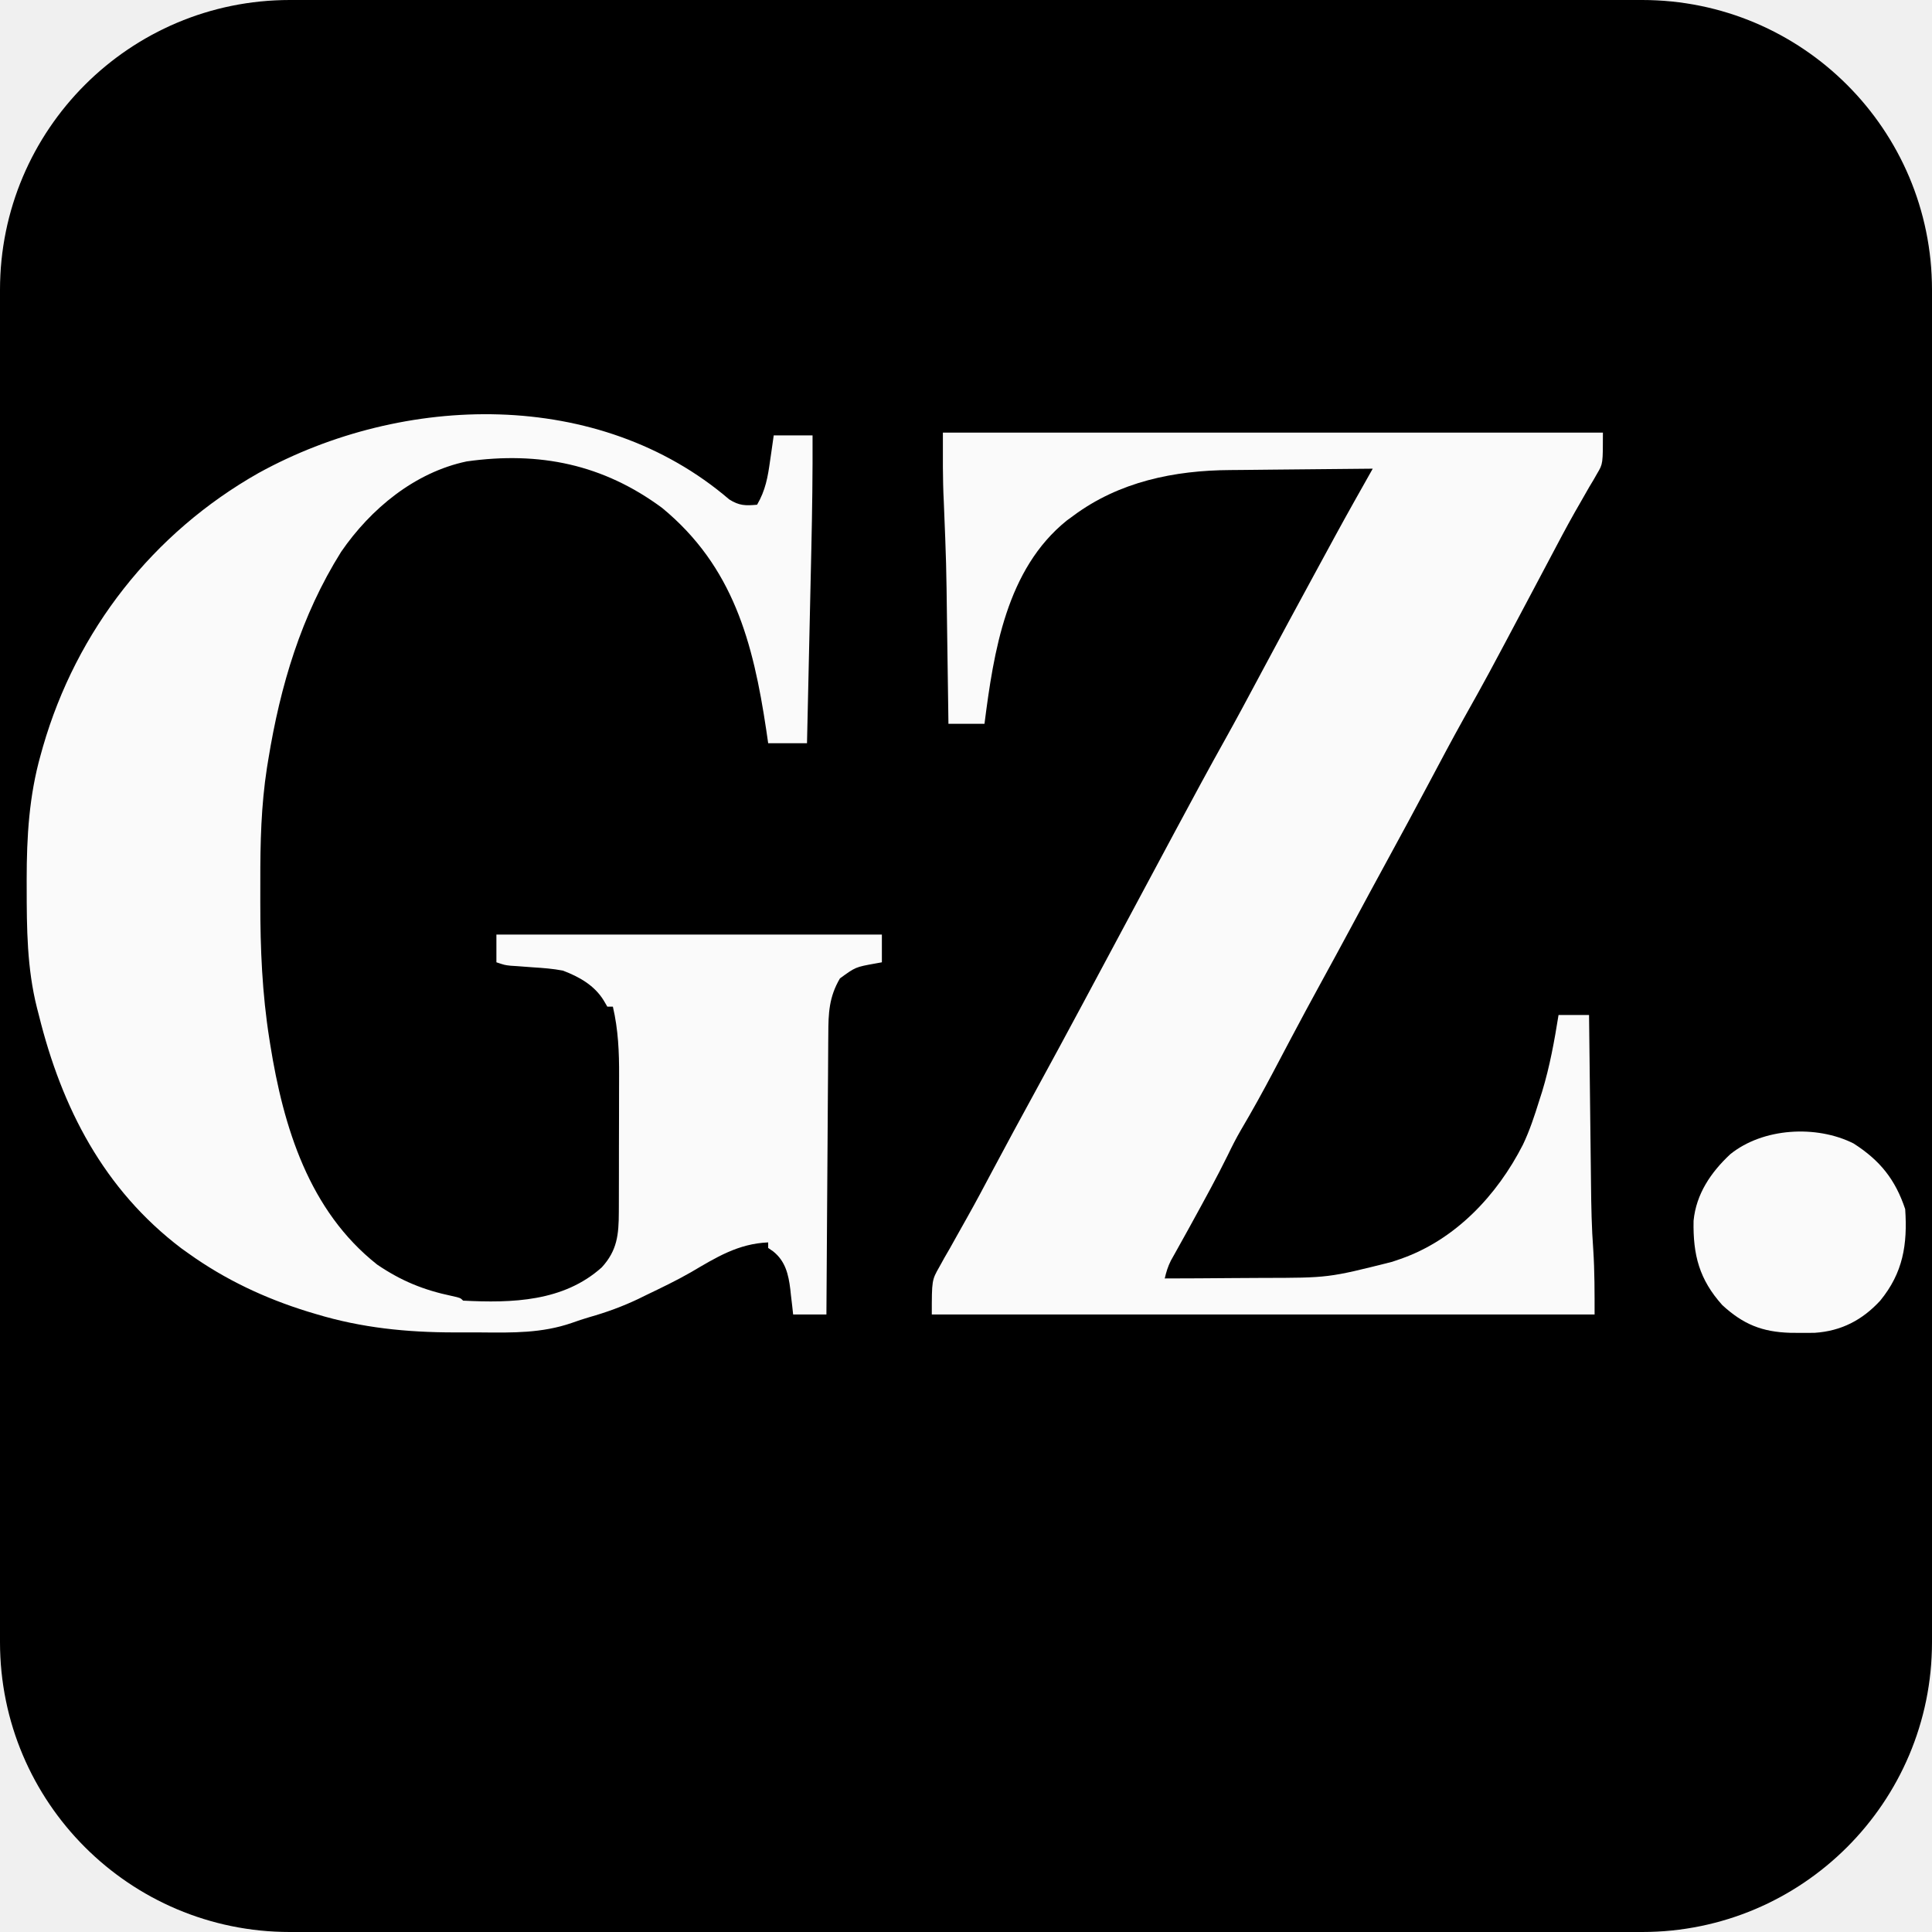
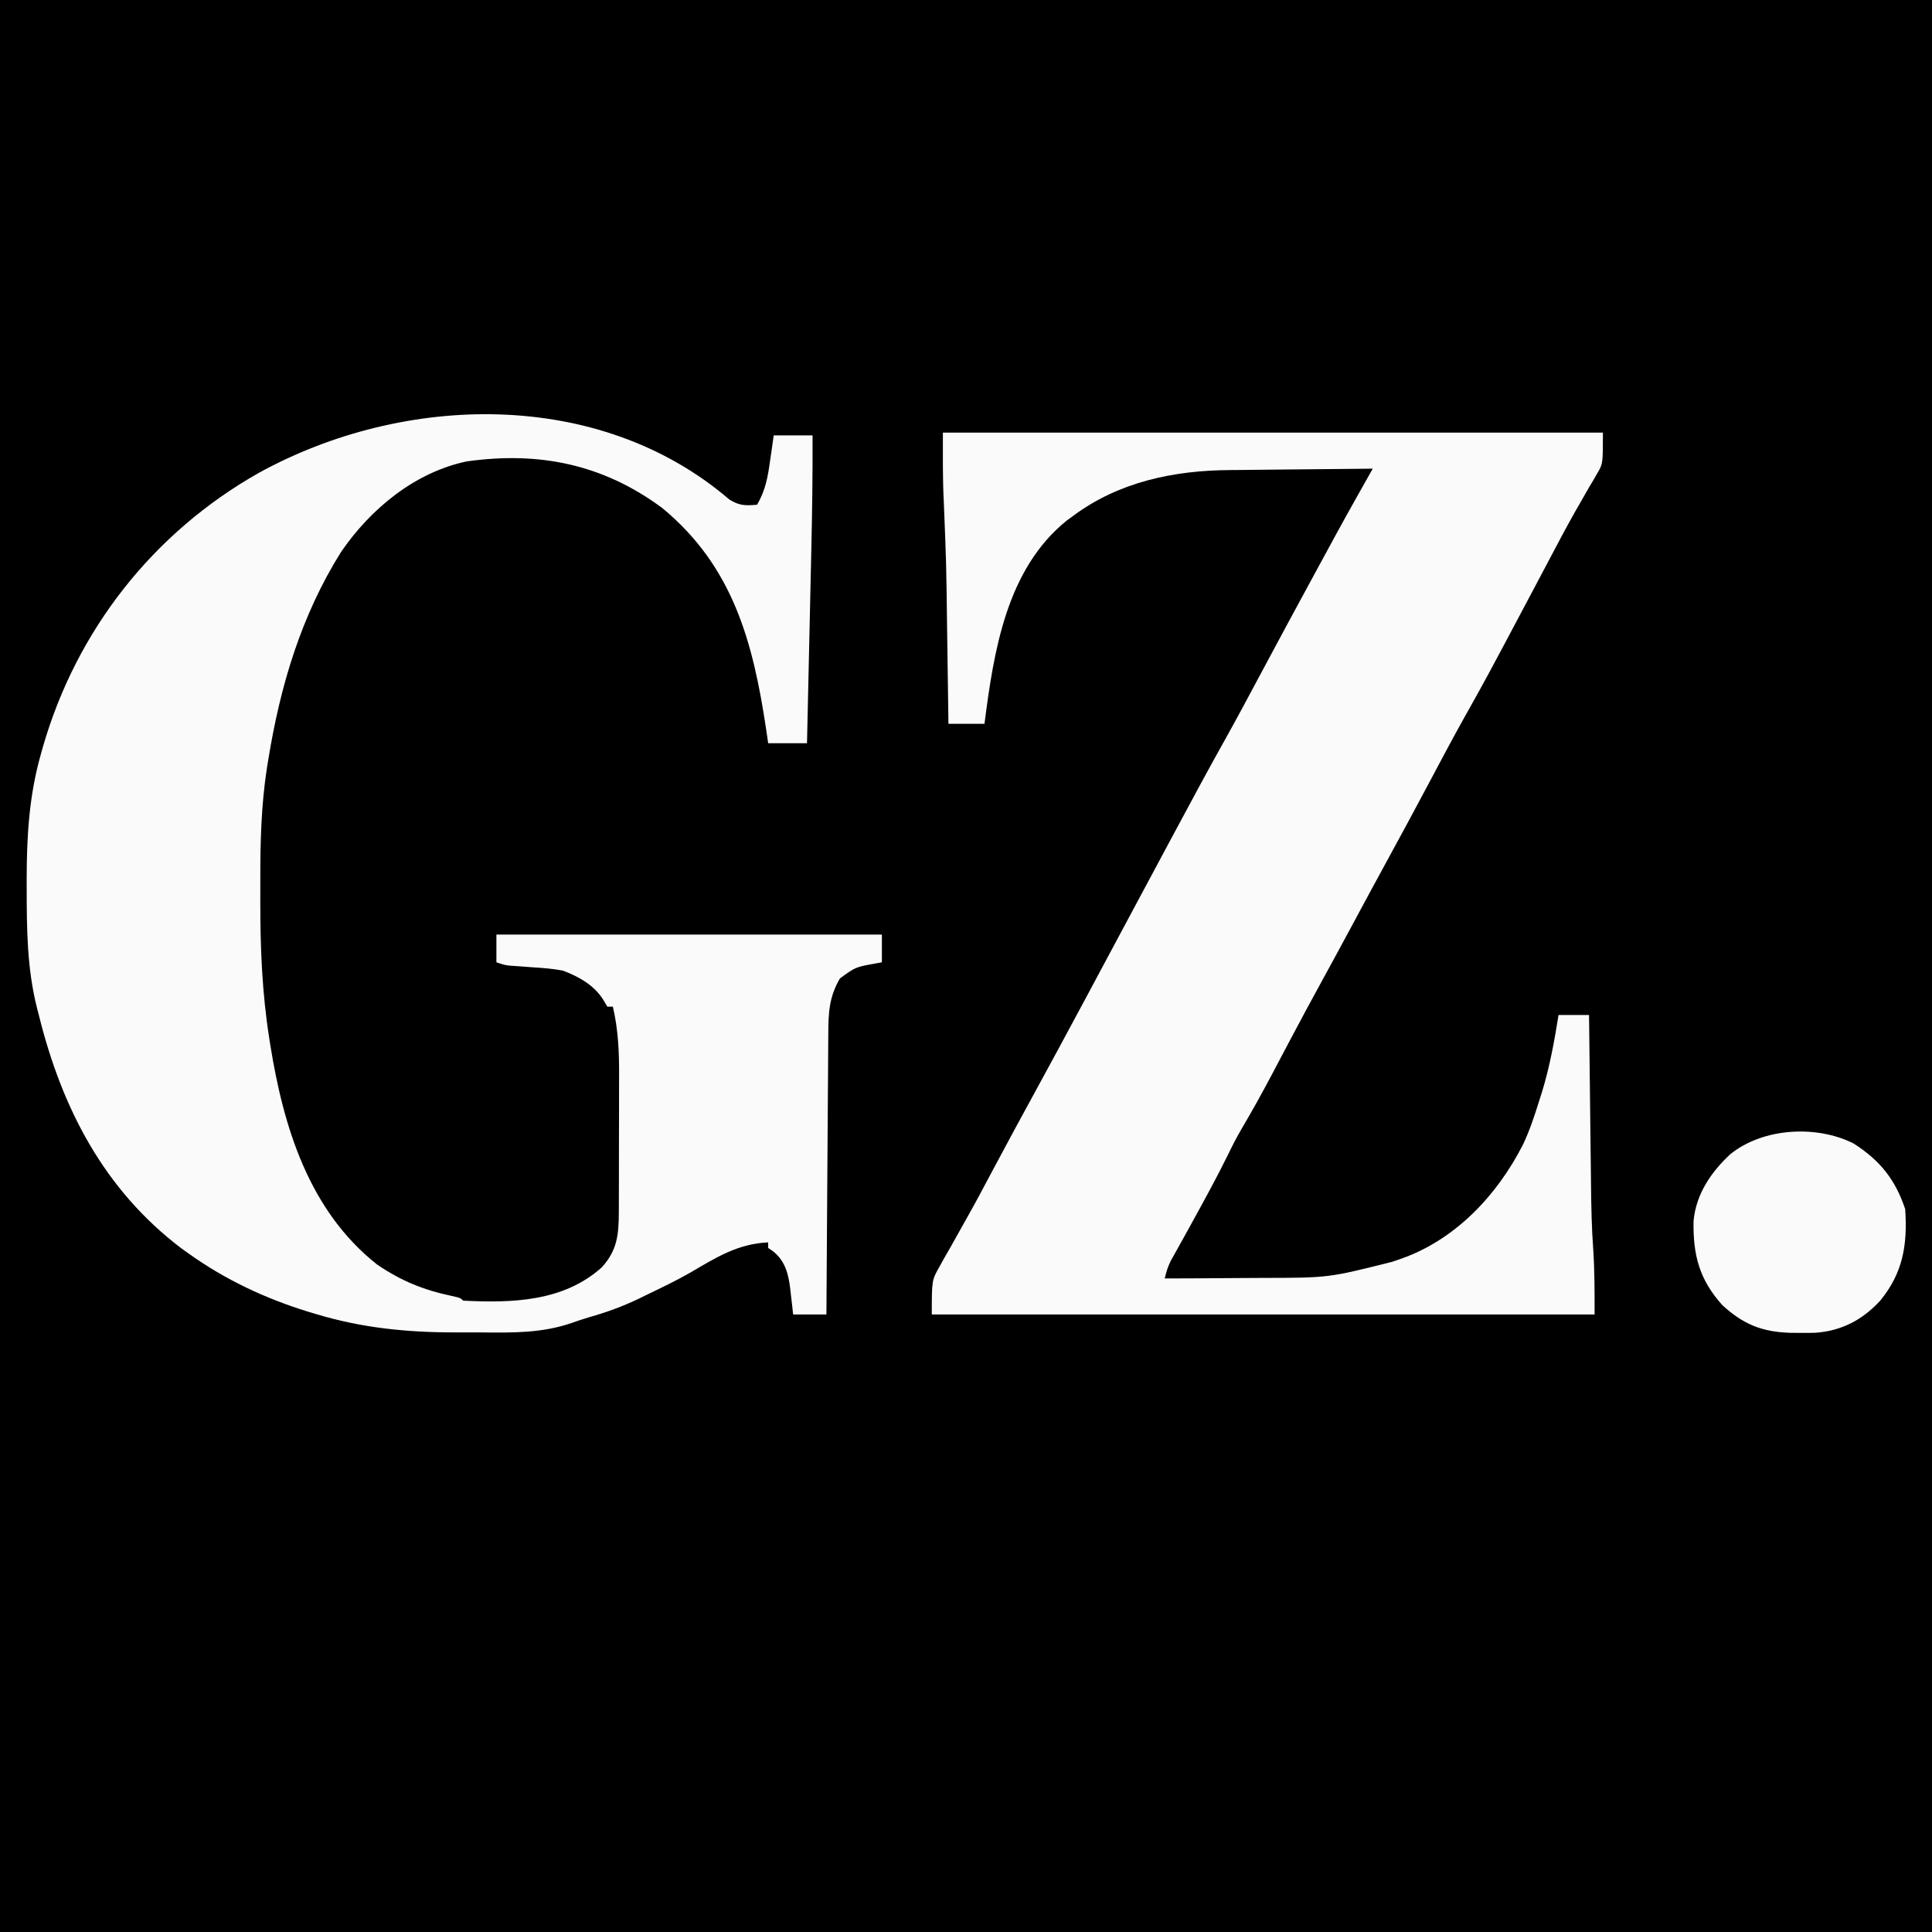
<svg xmlns="http://www.w3.org/2000/svg" version="1.1" width="1000" height="1000">
-   <g clip-path="url(#SvgjsClipPath1173)">
+   <g clip-path="url(#SvgjsClipPath1351)">
    <rect width="1000" height="1000" fill="#ffffff" />
    <g transform="matrix(0.7974482,0,0,0.7974482,0,0)">
      <svg version="1.1" viewBox="0 0 1254 1254" width="1254" height="1254">
        <rect width="1254" height="1254" fill="#000000" rx="220" ry="220" />
        <g transform="scale(1.8) translate(-310, -300)">
          <path d="M0 0 C413.82 0 827.64 0 1254 0 C1254 413.82 1254 827.64 1254 1254 C840.18 1254 426.36 1254 0 1254 C0 840.18 0 426.36 0 0 Z " fill="#000000" transform="translate(0,0)" />
          <path d="M0 0 C3.625 2.277 5.831 2.285 10.035 1.906 C13.07 -3.28 13.917 -8.12 14.723 -13.969 C14.852 -14.848 14.982 -15.727 15.115 -16.633 C15.431 -18.785 15.734 -20.939 16.035 -23.094 C20.655 -23.094 25.275 -23.094 30.035 -23.094 C30.097 -9.427 29.91 4.223 29.598 17.887 C29.553 19.922 29.508 21.958 29.463 23.993 C29.347 29.282 29.228 34.57 29.108 39.859 C28.986 45.283 28.866 50.707 28.746 56.131 C28.511 66.723 28.274 77.314 28.035 87.906 C23.415 87.906 18.795 87.906 14.035 87.906 C13.804 86.322 13.574 84.738 13.336 83.105 C8.613 51.576 1.45 24.189 -24.223 3.047 C-45.476 -12.659 -68.447 -17.405 -94.68 -13.711 C-113.426 -9.762 -129.304 3.384 -139.965 18.906 C-154.386 41.937 -161.88 67.131 -166.215 93.781 C-166.378 94.778 -166.541 95.775 -166.709 96.802 C-168.8 110.341 -169.128 123.822 -169.095 137.491 C-169.09 140.138 -169.095 142.786 -169.102 145.434 C-169.111 161.965 -168.432 178.185 -165.84 194.531 C-165.679 195.55 -165.679 195.55 -165.516 196.589 C-160.764 226.355 -151.532 256.505 -126.965 275.906 C-118.333 281.774 -110.235 285.08 -100.07 287.215 C-96.965 287.906 -96.965 287.906 -95.965 288.906 C-78.345 289.813 -59.785 289.306 -45.965 276.906 C-40.395 270.8 -39.846 265.14 -39.82 256.974 C-39.816 256.308 -39.813 255.642 -39.809 254.956 C-39.8 252.769 -39.798 250.582 -39.797 248.395 C-39.794 246.86 -39.79 245.326 -39.787 243.791 C-39.781 240.578 -39.779 237.364 -39.78 234.151 C-39.78 230.06 -39.766 225.97 -39.749 221.879 C-39.738 218.709 -39.736 215.539 -39.736 212.369 C-39.735 210.863 -39.731 209.356 -39.723 207.85 C-39.683 199.345 -40.021 191.223 -41.965 182.906 C-42.625 182.906 -43.285 182.906 -43.965 182.906 C-44.398 182.164 -44.831 181.421 -45.277 180.656 C-48.62 175.209 -54.099 172.138 -59.965 169.906 C-63.556 169.216 -67.131 168.946 -70.777 168.719 C-72.638 168.582 -74.499 168.443 -76.359 168.301 C-77.173 168.248 -77.986 168.195 -78.823 168.14 C-80.965 167.906 -80.965 167.906 -83.965 166.906 C-83.965 163.606 -83.965 160.306 -83.965 156.906 C-38.095 156.906 7.775 156.906 55.035 156.906 C55.035 160.206 55.035 163.506 55.035 166.906 C54.227 167.053 53.419 167.2 52.586 167.352 C45.522 168.623 45.522 168.623 39.91 172.719 C35.963 179.429 35.732 185.269 35.716 192.869 C35.706 193.962 35.696 195.055 35.686 196.182 C35.655 199.785 35.638 203.389 35.621 206.992 C35.602 209.495 35.583 211.997 35.562 214.5 C35.516 220.407 35.479 226.314 35.446 232.221 C35.404 239.61 35.348 246.998 35.293 254.387 C35.196 267.56 35.112 280.733 35.035 293.906 C31.075 293.906 27.115 293.906 23.035 293.906 C22.871 292.386 22.871 292.386 22.703 290.836 C22.544 289.484 22.383 288.133 22.223 286.781 C22.152 286.116 22.082 285.451 22.01 284.766 C21.349 279.371 20.214 274.649 15.848 271.156 C15.25 270.744 14.651 270.331 14.035 269.906 C14.035 269.246 14.035 268.586 14.035 267.906 C3.175 268.375 -4.675 273.298 -13.777 278.647 C-19.032 281.671 -24.504 284.277 -29.965 286.906 C-31.376 287.598 -31.376 287.598 -32.816 288.305 C-38.562 291.037 -44.334 293.135 -50.456 294.87 C-52.595 295.501 -54.72 296.184 -56.812 296.955 C-67.543 300.659 -78.099 300.48 -89.34 300.373 C-92.629 300.344 -95.916 300.352 -99.205 300.365 C-116.26 300.35 -132.525 298.728 -148.902 293.781 C-149.902 293.483 -150.903 293.184 -151.933 292.876 C-167.429 288.078 -181.769 281.347 -194.965 271.906 C-195.807 271.307 -196.648 270.707 -197.516 270.09 C-225.526 248.865 -240.691 219.399 -248.965 185.906 C-249.182 185.071 -249.4 184.236 -249.624 183.376 C-253.251 169.022 -253.332 154.62 -253.34 139.906 C-253.342 138.933 -253.344 137.959 -253.346 136.956 C-253.342 121.599 -252.484 106.899 -248.277 92.031 C-248.016 91.097 -247.755 90.163 -247.486 89.2 C-235.362 47.185 -207.806 12.034 -169.762 -9.508 C-117.489 -38.317 -46.986 -40.256 0 0 Z " fill="#FAFAFA" transform="translate(572.9648,480.0938)" />
          <path d="M0 0 C78.54 0 157.08 0 238 0 C238 11.244 238 11.244 235.973 14.664 C235.519 15.459 235.066 16.254 234.598 17.073 C233.838 18.336 233.838 18.336 233.062 19.625 C231.953 21.561 230.846 23.499 229.742 25.438 C229.14 26.484 228.538 27.531 227.917 28.609 C224.753 34.206 221.765 39.894 218.766 45.581 C216.957 49.01 215.138 52.434 213.32 55.859 C212.78 56.879 212.78 56.879 212.228 57.919 C196.031 88.452 196.031 88.452 187.912 102.926 C183.518 110.797 179.307 118.765 175.076 126.724 C170.248 135.803 165.377 144.855 160.438 153.874 C155.986 162.008 151.593 170.174 147.204 178.342 C143.559 185.119 139.886 191.878 136.188 198.625 C132.65 205.079 129.163 211.558 125.719 218.062 C125.345 218.768 124.971 219.473 124.586 220.2 C122.737 223.693 120.891 227.188 119.05 230.686 C115.341 237.714 111.509 244.631 107.468 251.475 C105.778 254.382 104.264 257.342 102.812 260.375 C98.775 268.586 94.368 276.586 89.965 284.605 C89.241 285.925 89.241 285.925 88.503 287.271 C87.452 289.179 86.393 291.083 85.329 292.983 C84.788 293.954 84.248 294.925 83.691 295.926 C83.2 296.803 82.708 297.68 82.201 298.583 C81.116 300.766 80.542 302.643 80 305 C88.034 304.985 96.067 304.943 104.101 304.868 C107.834 304.834 111.566 304.809 115.298 304.804 C139.063 304.778 139.063 304.778 162 299 C163 298.658 164 298.316 165.031 297.963 C184.781 291.085 199.838 275.035 209.141 256.798 C211.577 251.7 213.324 246.385 215 241 C215.358 239.88 215.717 238.76 216.086 237.605 C218.847 228.524 220.505 219.355 222 210 C225.63 210 229.26 210 233 210 C233.01 210.931 233.021 211.863 233.031 212.822 C233.13 221.662 233.232 230.502 233.339 239.341 C233.394 243.884 233.448 248.427 233.497 252.97 C233.546 257.367 233.598 261.763 233.653 266.159 C233.673 267.824 233.692 269.489 233.709 271.154 C233.791 279.005 233.938 286.811 234.52 294.644 C235.027 302.415 235 310.213 235 318 C156.13 318 77.26 318 -4 318 C-4 305.628 -4 305.628 -1.246 300.785 C-0.646 299.701 -0.047 298.617 0.571 297.5 C1.228 296.366 1.885 295.231 2.562 294.062 C3.246 292.842 3.928 291.621 4.607 290.398 C6.018 287.86 7.441 285.328 8.87 282.8 C11.923 277.38 14.832 271.884 17.749 266.39 C22.94 256.628 28.214 246.912 33.519 237.212 C44.815 216.548 55.886 195.762 67 175 C71.997 165.665 76.996 156.331 82 147 C82.919 145.285 82.919 145.285 83.857 143.535 C89.869 132.326 95.897 121.131 102.109 110.031 C105.924 103.189 109.62 96.284 113.312 89.375 C113.633 88.776 113.953 88.176 114.283 87.558 C114.604 86.958 114.925 86.358 115.255 85.74 C121.457 74.135 127.717 62.562 134 51 C134.522 50.038 135.044 49.076 135.583 48.085 C137.137 45.223 138.693 42.361 140.25 39.5 C140.92 38.266 140.92 38.266 141.604 37.006 C145.99 28.959 150.497 20.981 155 13 C146.801 13.062 138.603 13.139 130.404 13.236 C126.595 13.28 122.787 13.319 118.978 13.346 C115.288 13.373 111.599 13.413 107.91 13.463 C106.516 13.48 105.123 13.491 103.729 13.498 C83.455 13.599 63.521 17.702 47 30 C45.851 30.839 45.851 30.839 44.68 31.695 C22.879 49.242 18.327 78.988 15 105 C10.71 105 6.42 105 2 105 C1.975 103.151 1.95 101.303 1.924 99.398 C1.839 93.188 1.751 86.977 1.661 80.767 C1.606 77.013 1.553 73.26 1.503 69.506 C1.225 47.216 1.225 47.216 0.327 24.945 C-0.11 16.597 0 8.412 0 0 Z " fill="#FAFAFA" transform="translate(650,456)" />
          <path d="M0 0 C9.527 6.095 15.051 12.984 18.613 23.672 C19.478 36.456 17.848 46.626 9.613 56.672 C3.187 63.665 -4.43 67.639 -13.973 68.273 C-15.902 68.311 -17.832 68.319 -19.762 68.297 C-20.771 68.289 -21.78 68.282 -22.82 68.274 C-32.959 67.972 -39.779 65.236 -47.324 58.297 C-55.625 49.065 -57.939 40.202 -57.695 27.879 C-56.765 18.212 -51.449 10.403 -44.473 3.883 C-32.693 -5.644 -13.413 -6.754 0 0 Z " fill="#FAFAFA" transform="translate(978.3867,712.3281)" />
        </g>
      </svg>
    </g>
  </g>
  <defs>
-     <clipPath id="SvgjsClipPath1173">
-       <rect width="1000" height="1000" x="0" y="0" rx="150" ry="150" />
+     <clipPath id="SvgjsClipPath1351">
+       <rect width="1000" height="1000" x="0" y="0" rx="0" ry="0" />
    </clipPath>
  </defs>
</svg>
